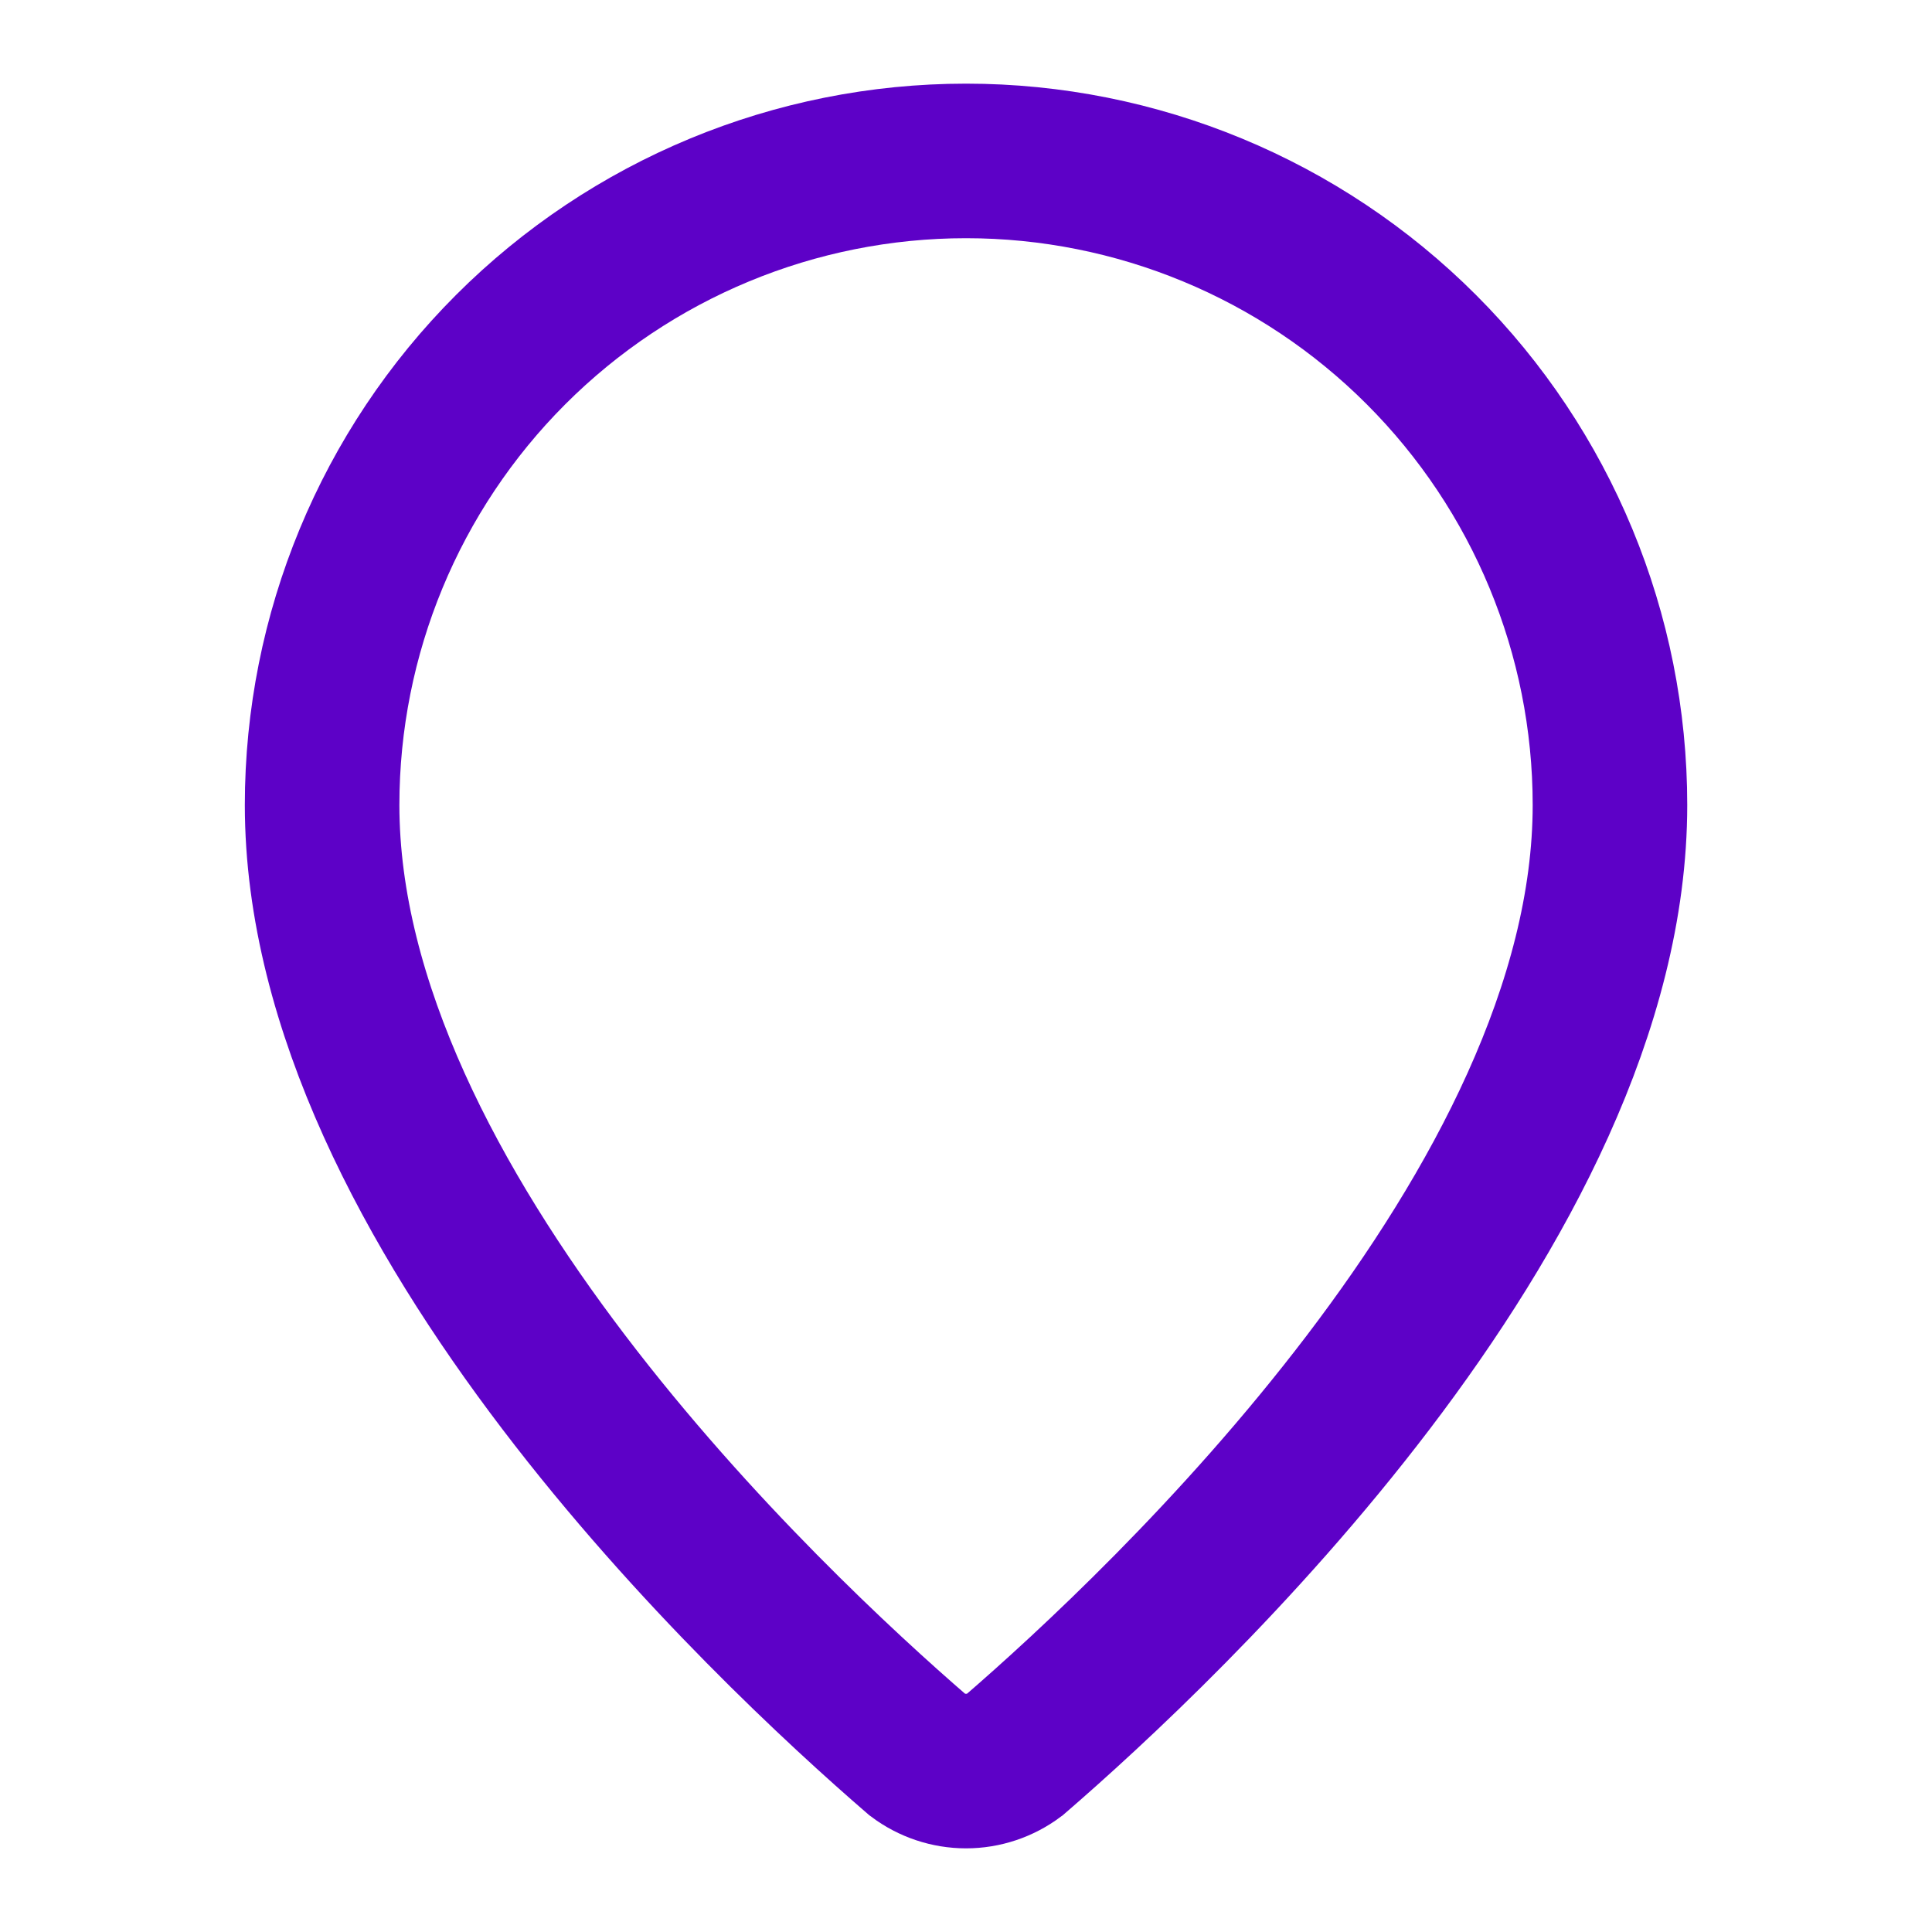
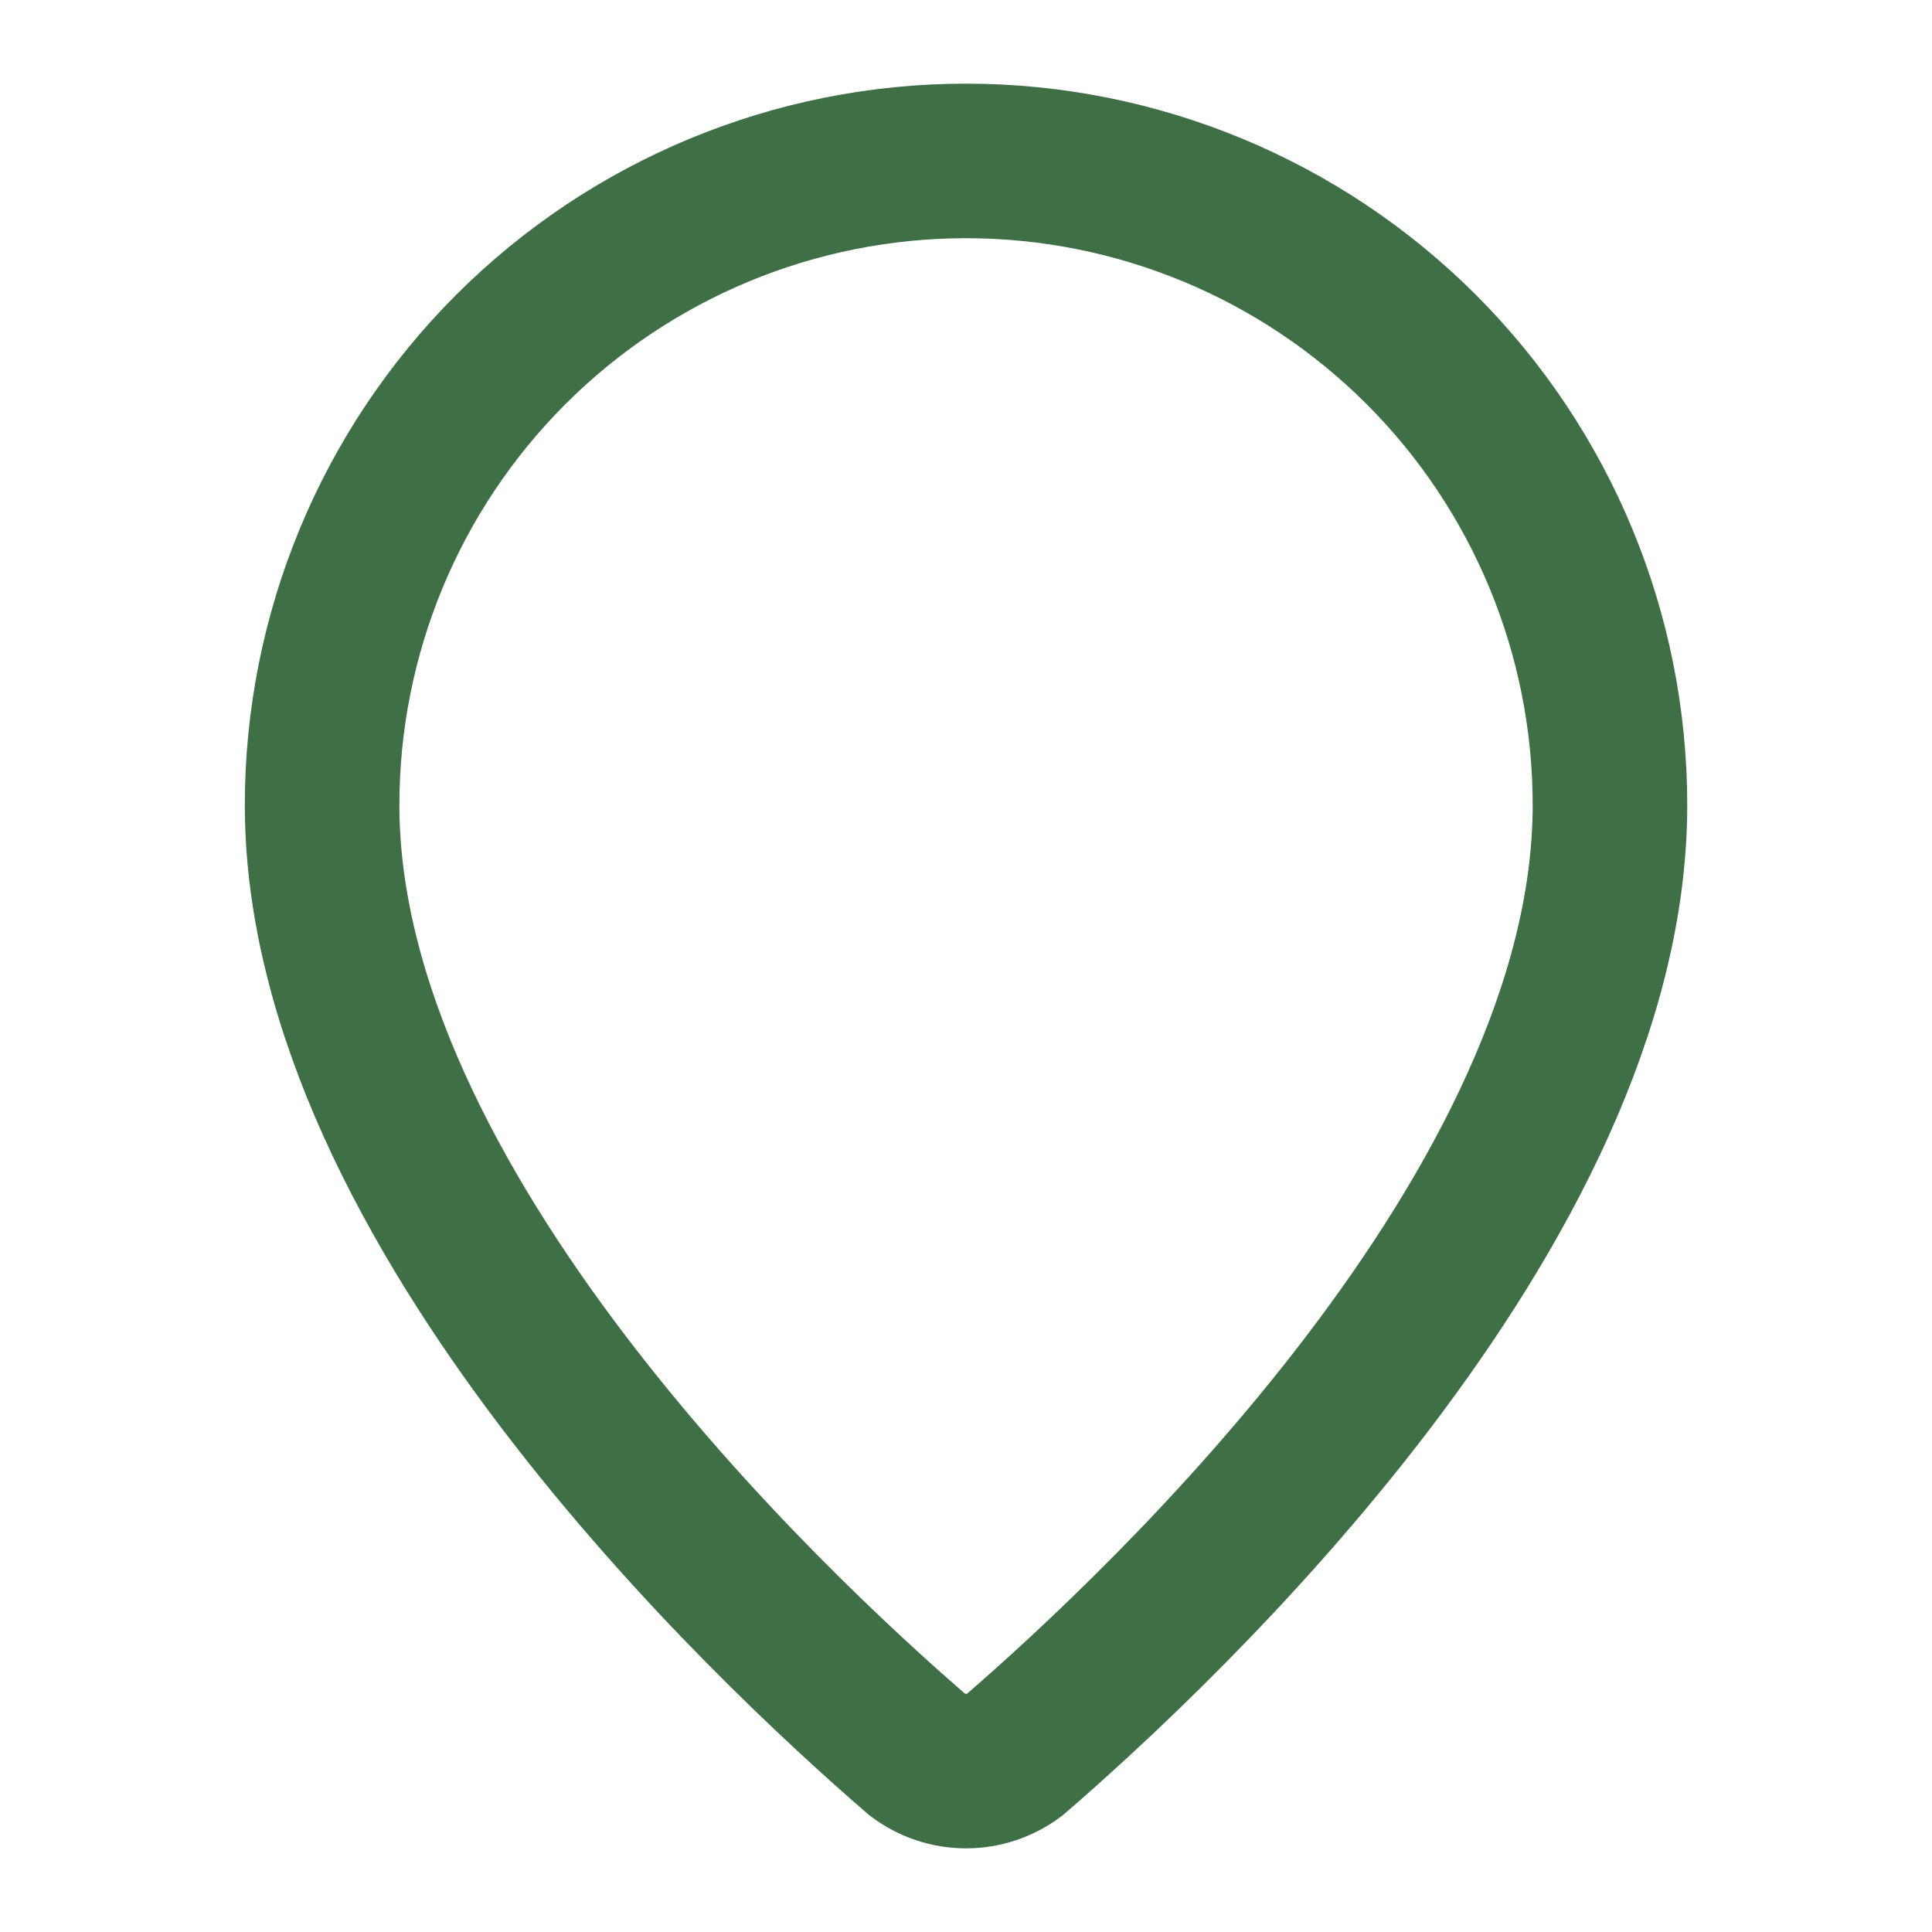
<svg xmlns="http://www.w3.org/2000/svg" preserveAspectRatio="none" overflow="visible" style="display: block;" width="53.664" height="53.664" viewBox="0 0 53.664 53.664" fill="none">
  <g id="map-pin">
-     <path id="Vector" d="M28.177 48.745C32.335 45.153 44.719 33.525 44.719 22.36C44.719 17.615 42.834 13.065 39.48 9.71C36.126 6.355 31.576 4.47 26.833 4.47C22.089 4.47 17.54 6.355 14.185 9.71C10.831 13.065 8.947 17.615 8.947 22.36C8.947 33.525 21.331 45.153 25.489 48.745C25.877 49.036 26.348 49.194 26.833 49.194C27.317 49.194 27.789 49.036 28.177 48.745Z" stroke="#5D01C7" stroke-width="4.293" stroke-linecap="round" />
+     <path id="Vector" d="M28.177 48.745C32.335 45.153 44.719 33.525 44.719 22.36C44.719 17.615 42.834 13.065 39.48 9.71C36.126 6.355 31.576 4.47 26.833 4.47C22.089 4.47 17.54 6.355 14.185 9.71C10.831 13.065 8.947 17.615 8.947 22.36C8.947 33.525 21.331 45.153 25.489 48.745C25.877 49.036 26.348 49.194 26.833 49.194C27.317 49.194 27.789 49.036 28.177 48.745Z" stroke="#3f7045" stroke-width="4.293" stroke-linecap="round" />
  </g>
</svg>
